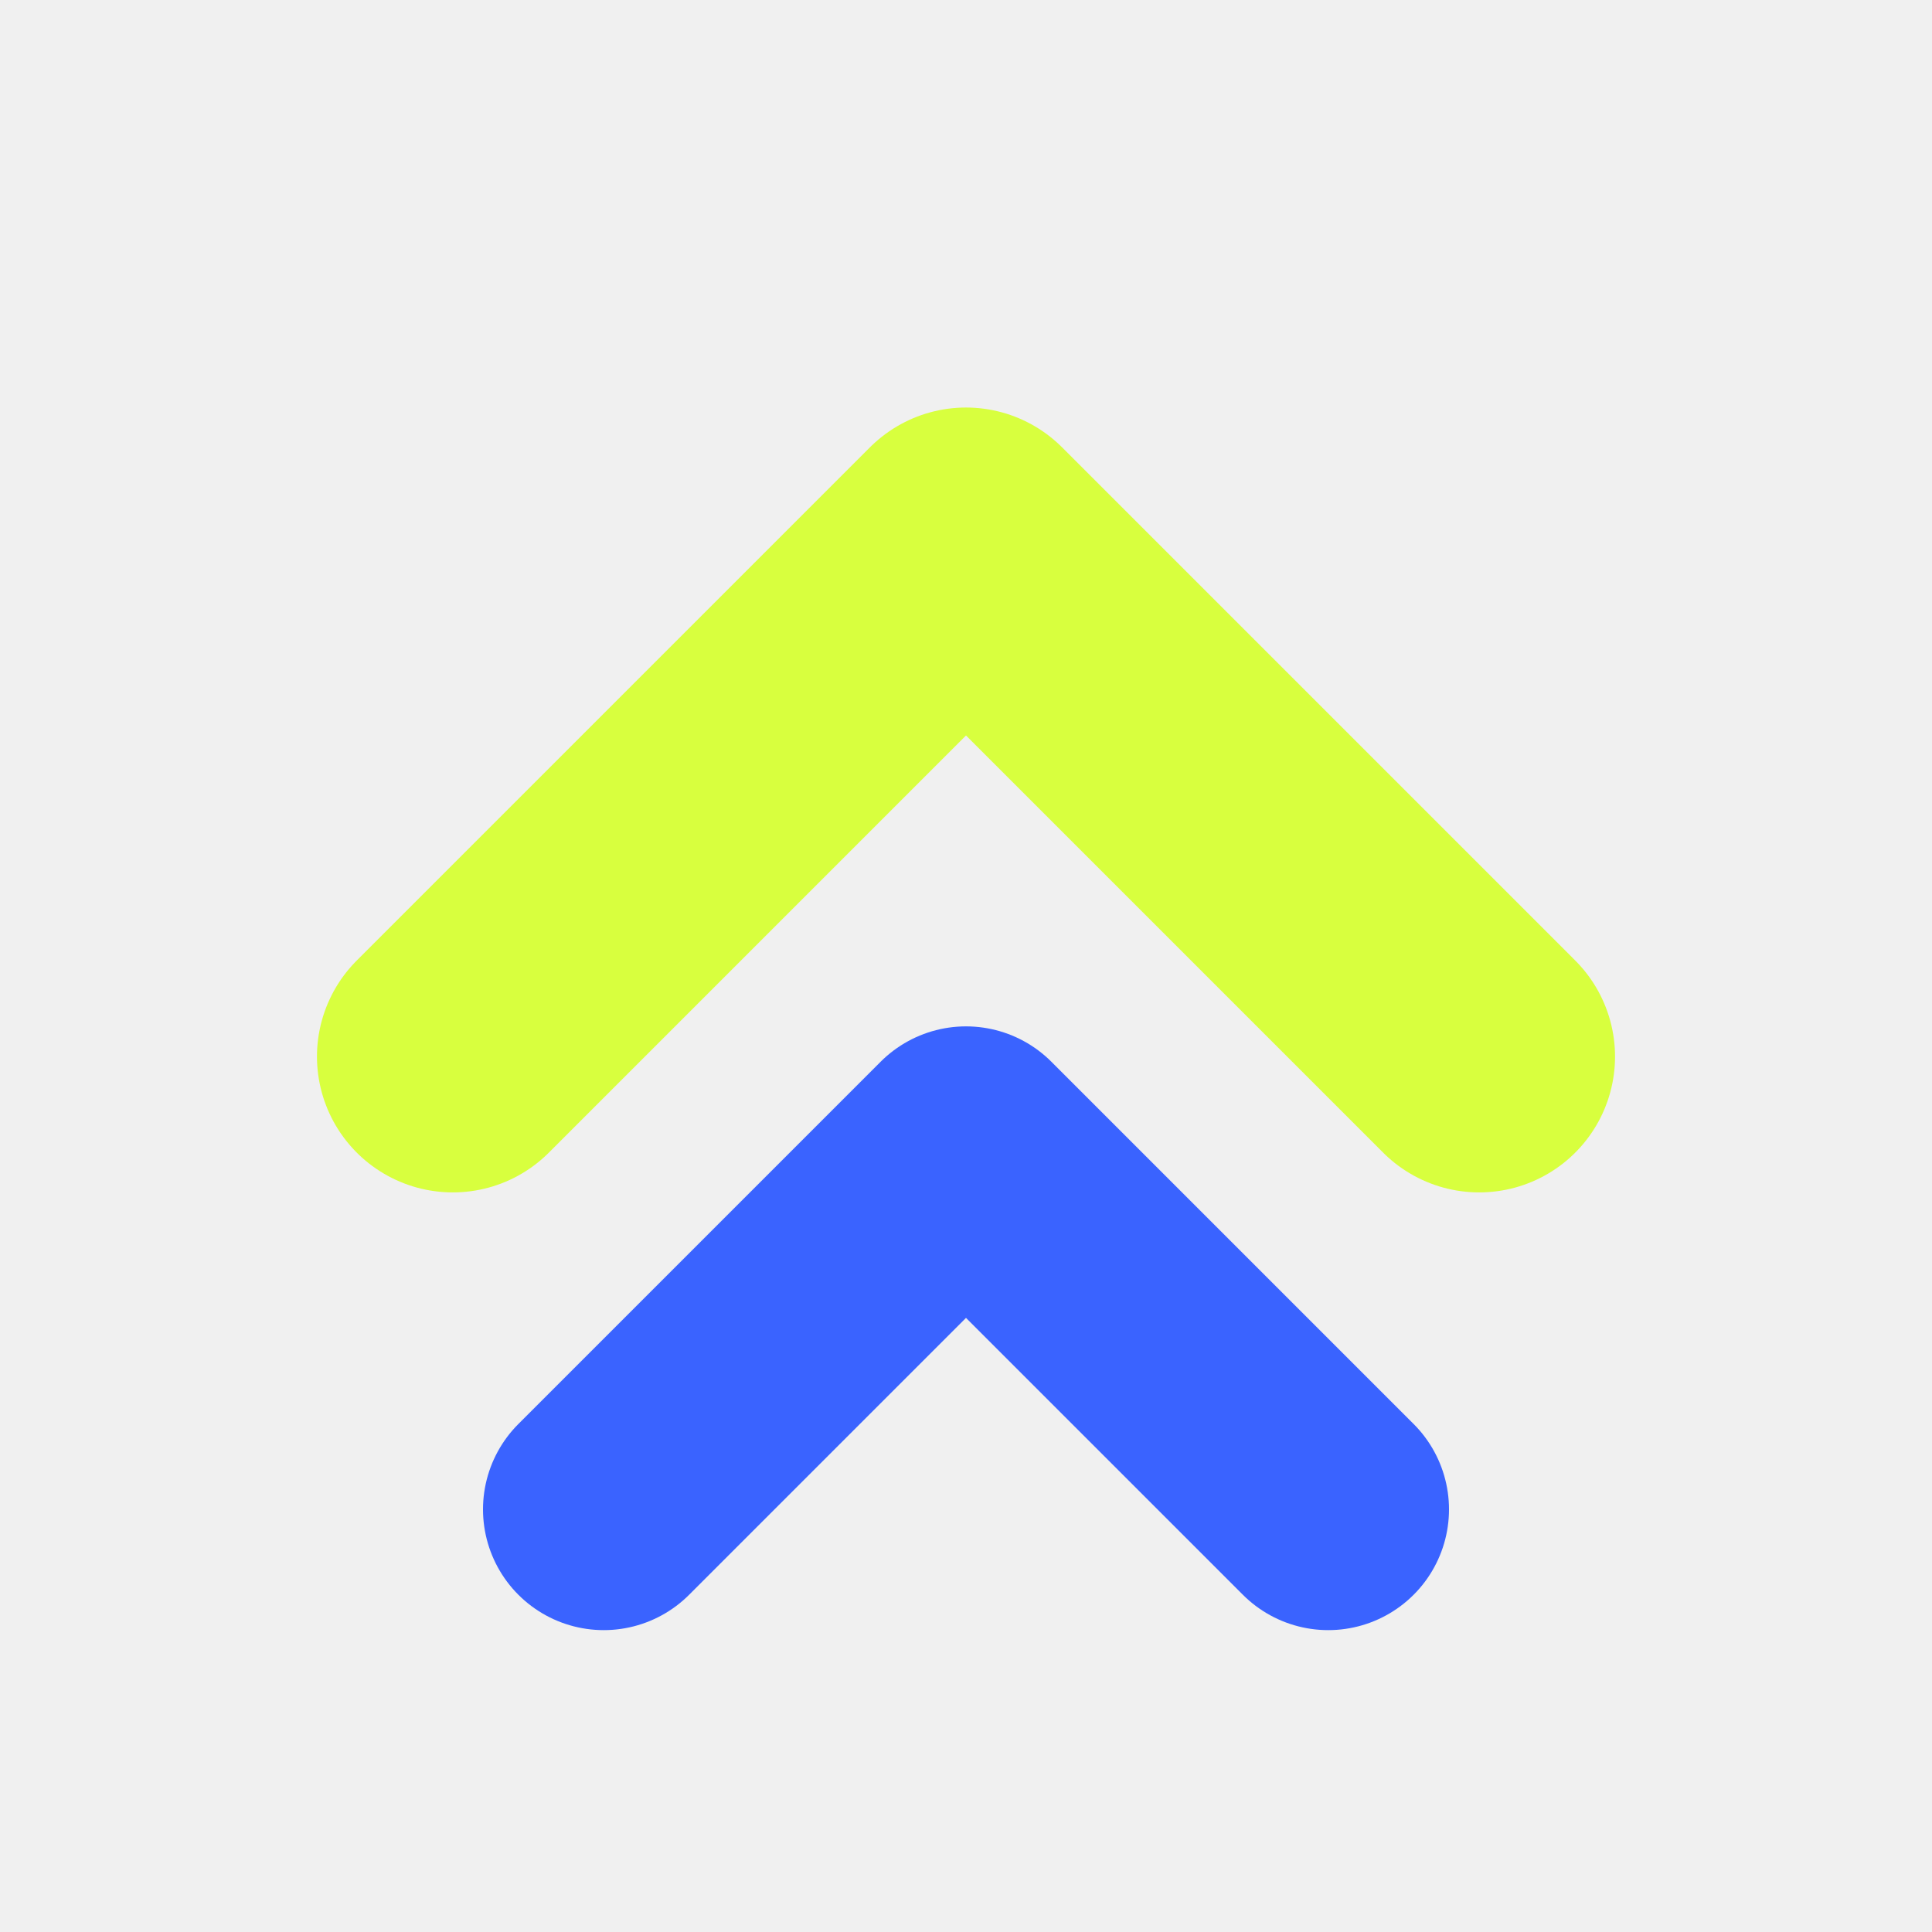
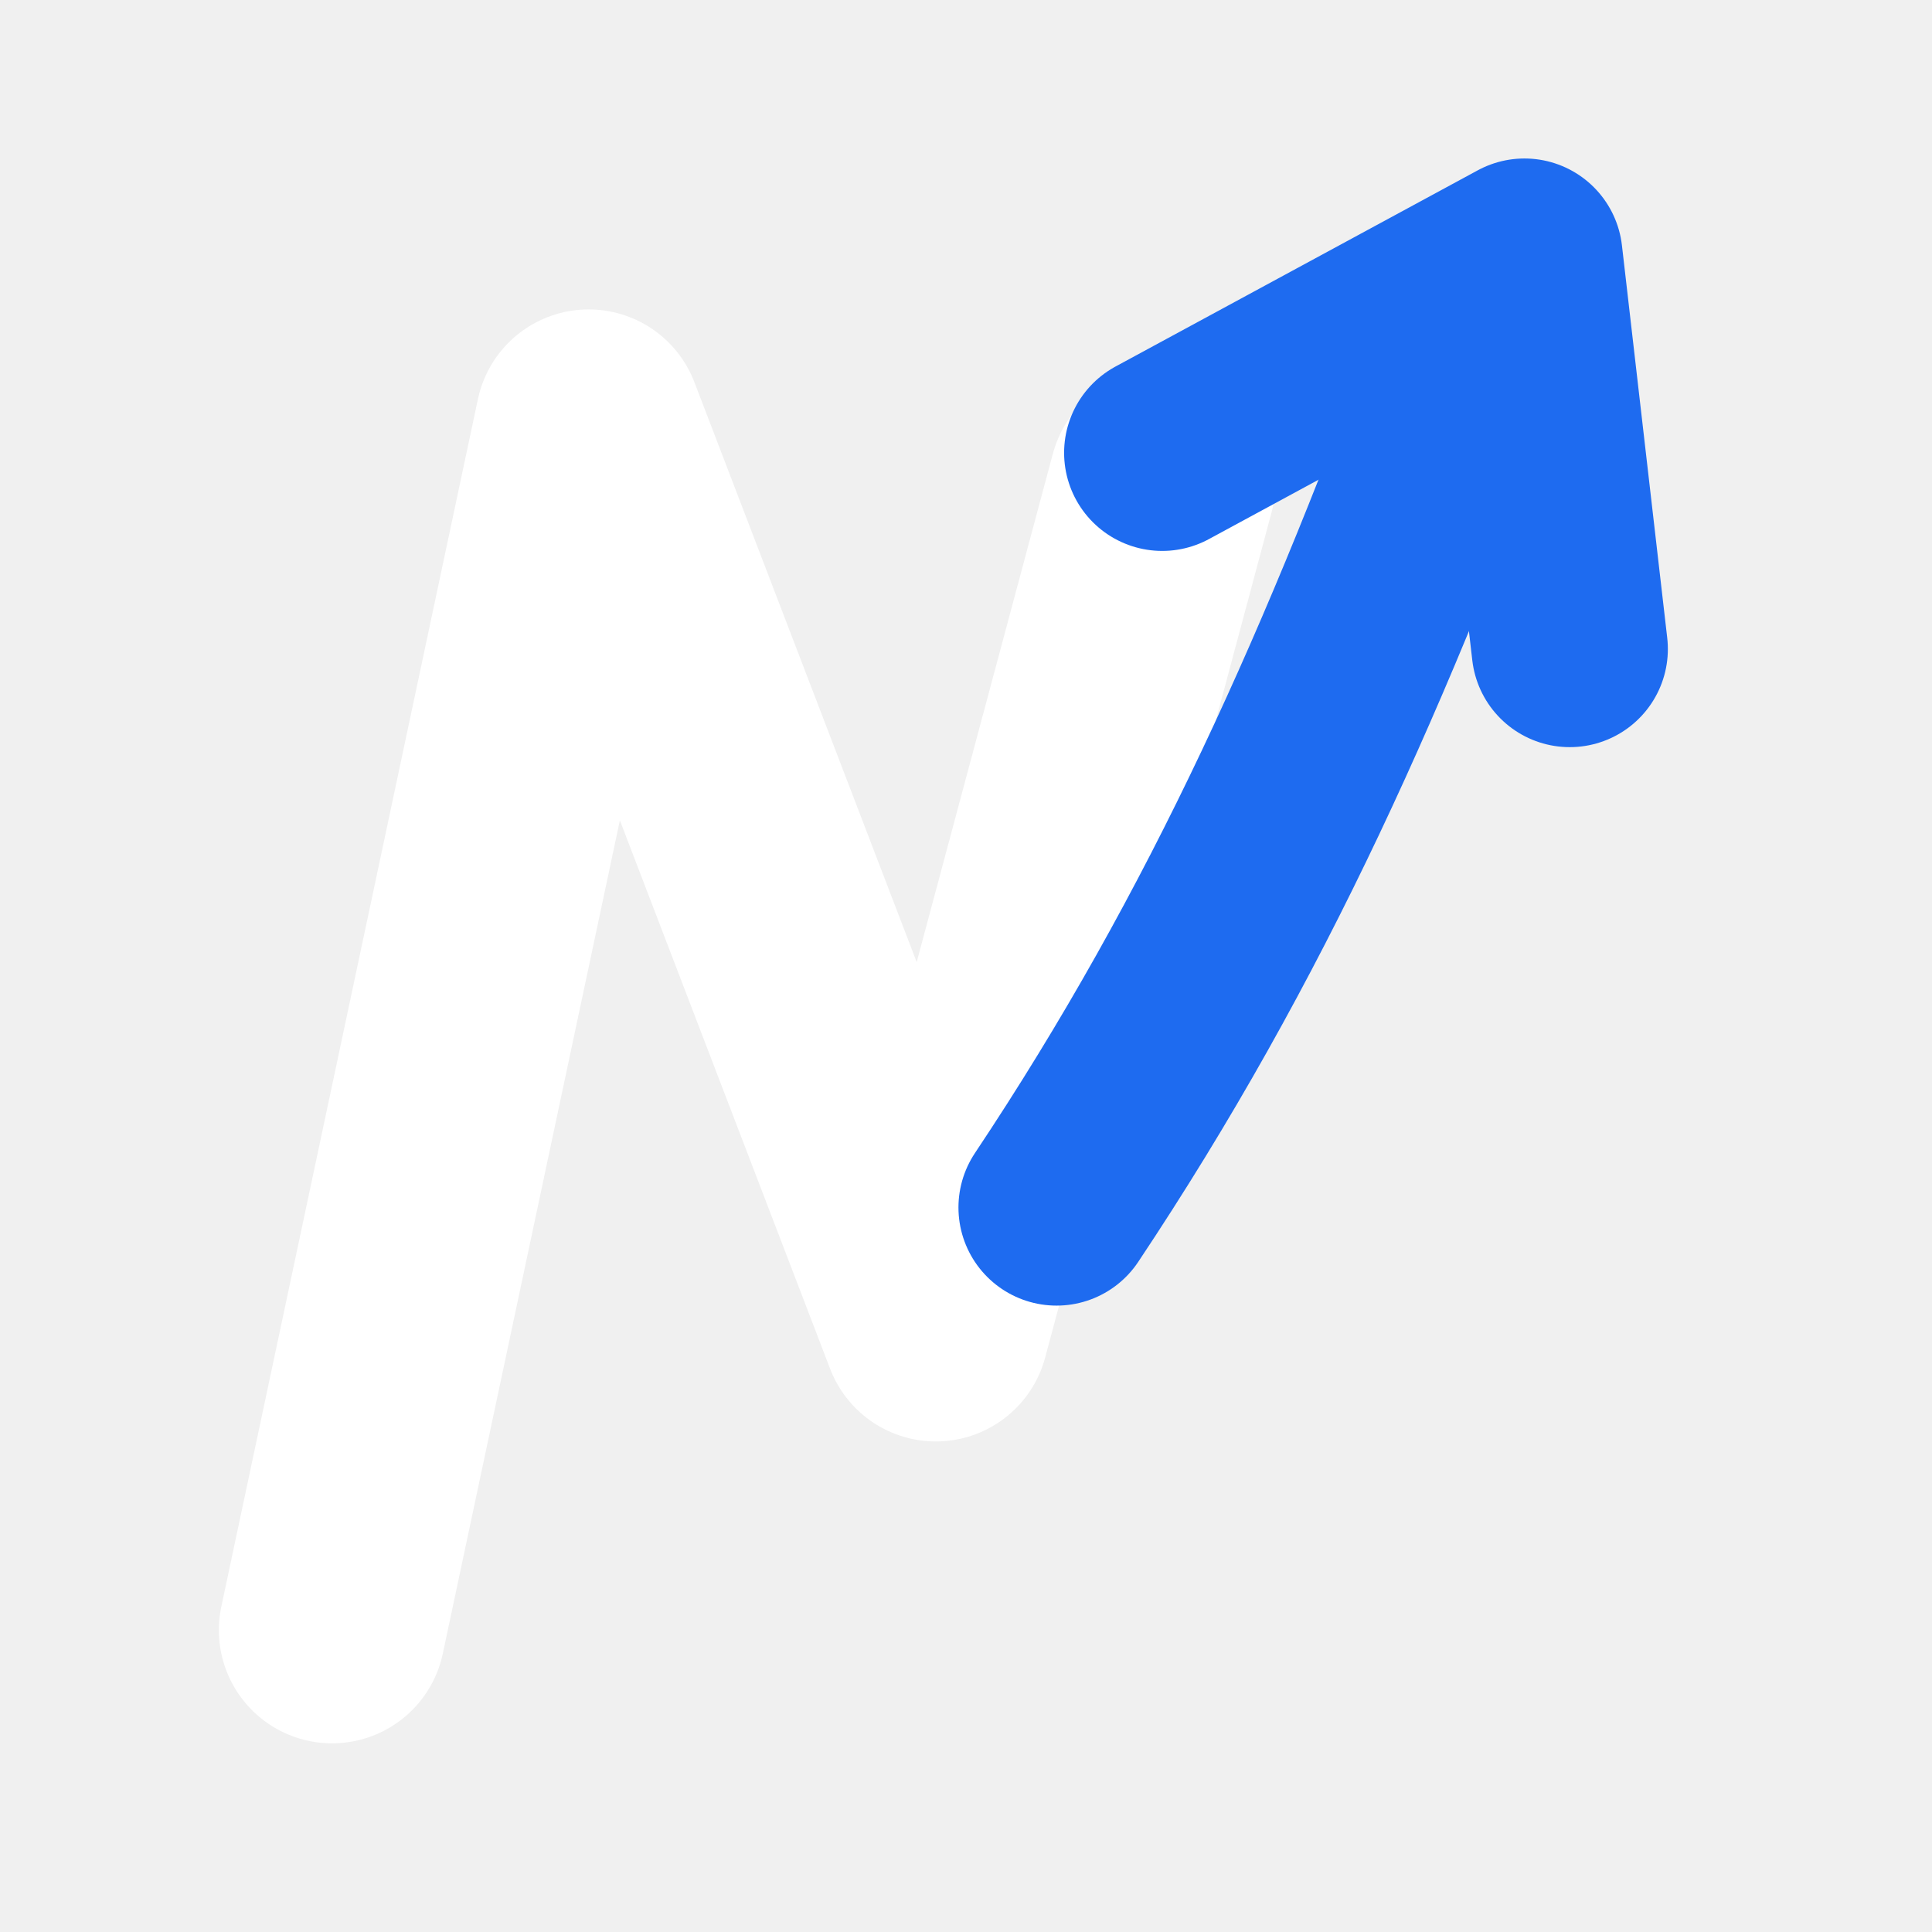
- <svg xmlns="http://www.w3.org/2000/svg" viewBox="0 0 64 64" width="64" height="64" fill="none" role="img" aria-label="Promoted">
+ <svg xmlns="http://www.w3.org/2000/svg" viewBox="0 0 64 64" width="64" height="64" fill="none" role="img" aria-label="New Manager Success">
  <g stroke-linecap="round" stroke-linejoin="round" fill="none">
-     <path d="M15 35 L32 18 L49 35" stroke="#D8FF3E" stroke-width="9" />
-     <path d="M20 50 L32 38 L44 50" stroke="#3A63FF" stroke-width="8" />
+     <path d="M11 54 L19.5 14 L31 44 L38.5 16" stroke="#FFFFFF" stroke-width="7.5" />
+     <path d="M35 40 C41 31 45 22 49 11" stroke="#1E6BF0" stroke-width="6.5" />
+     <path d="M38.5 15 L50.5 8.5 L52 21.5" stroke="#1E6BF0" stroke-width="6.5" />
  </g>
</svg>
